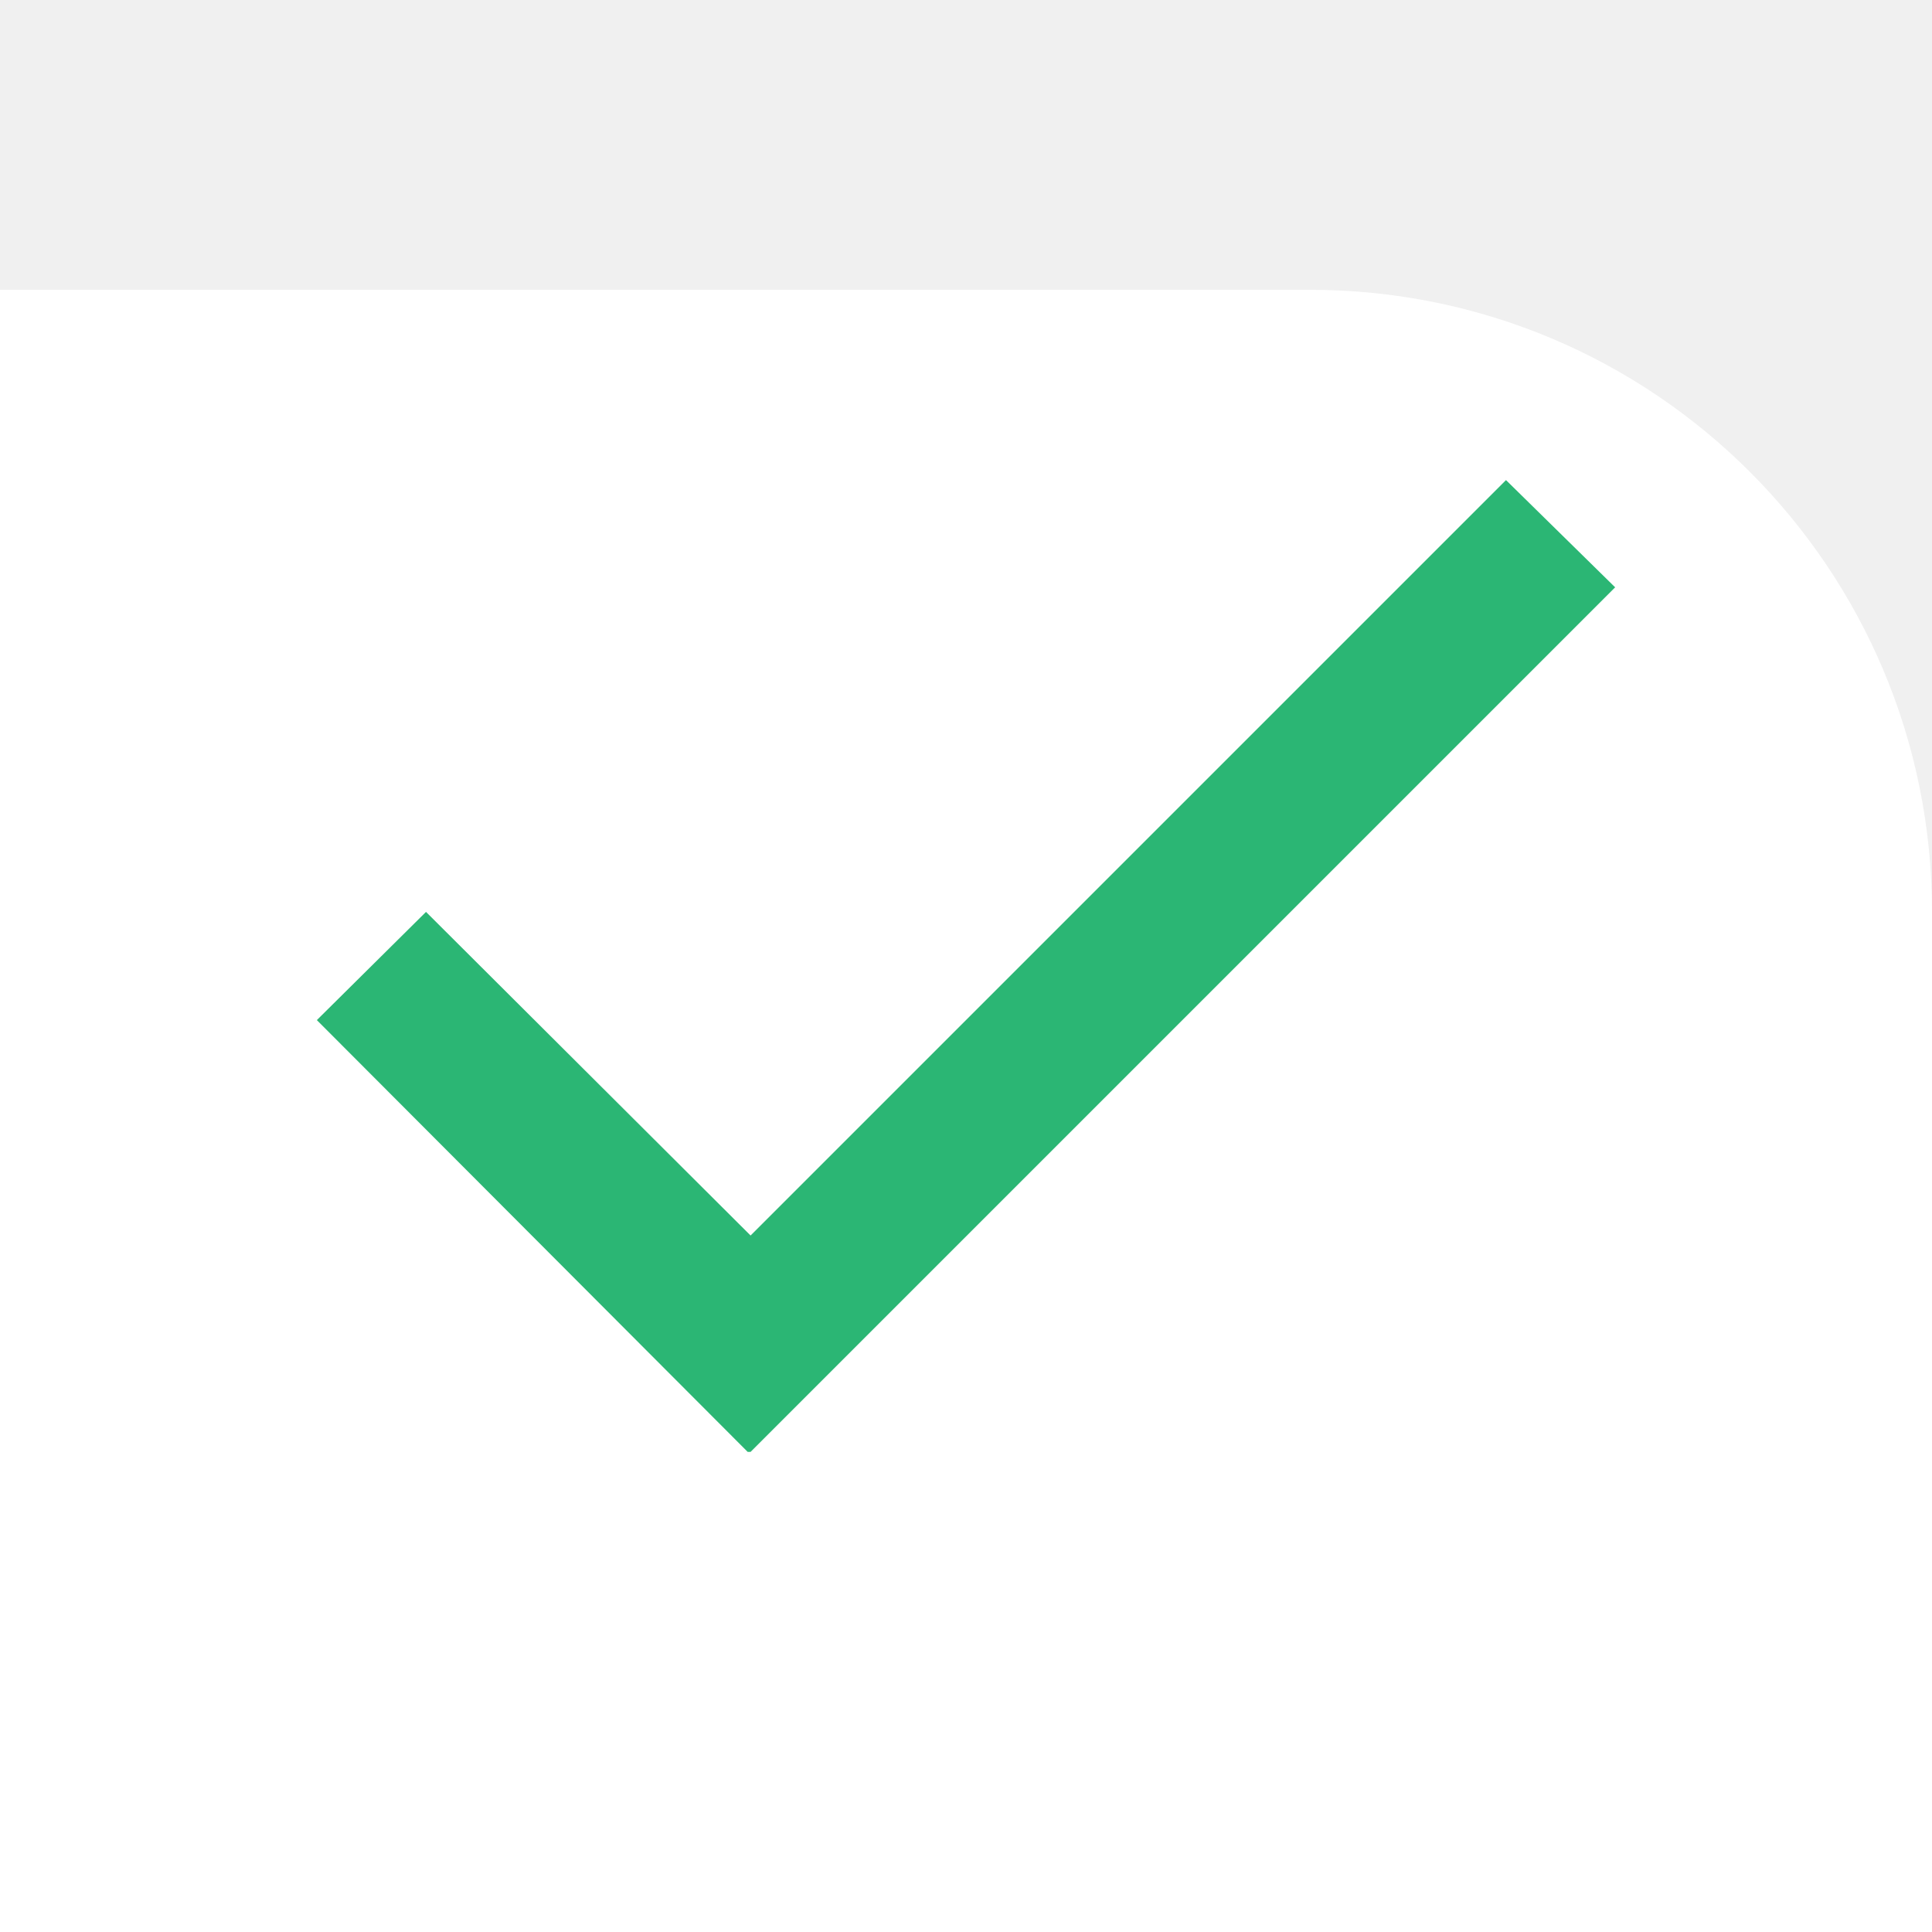
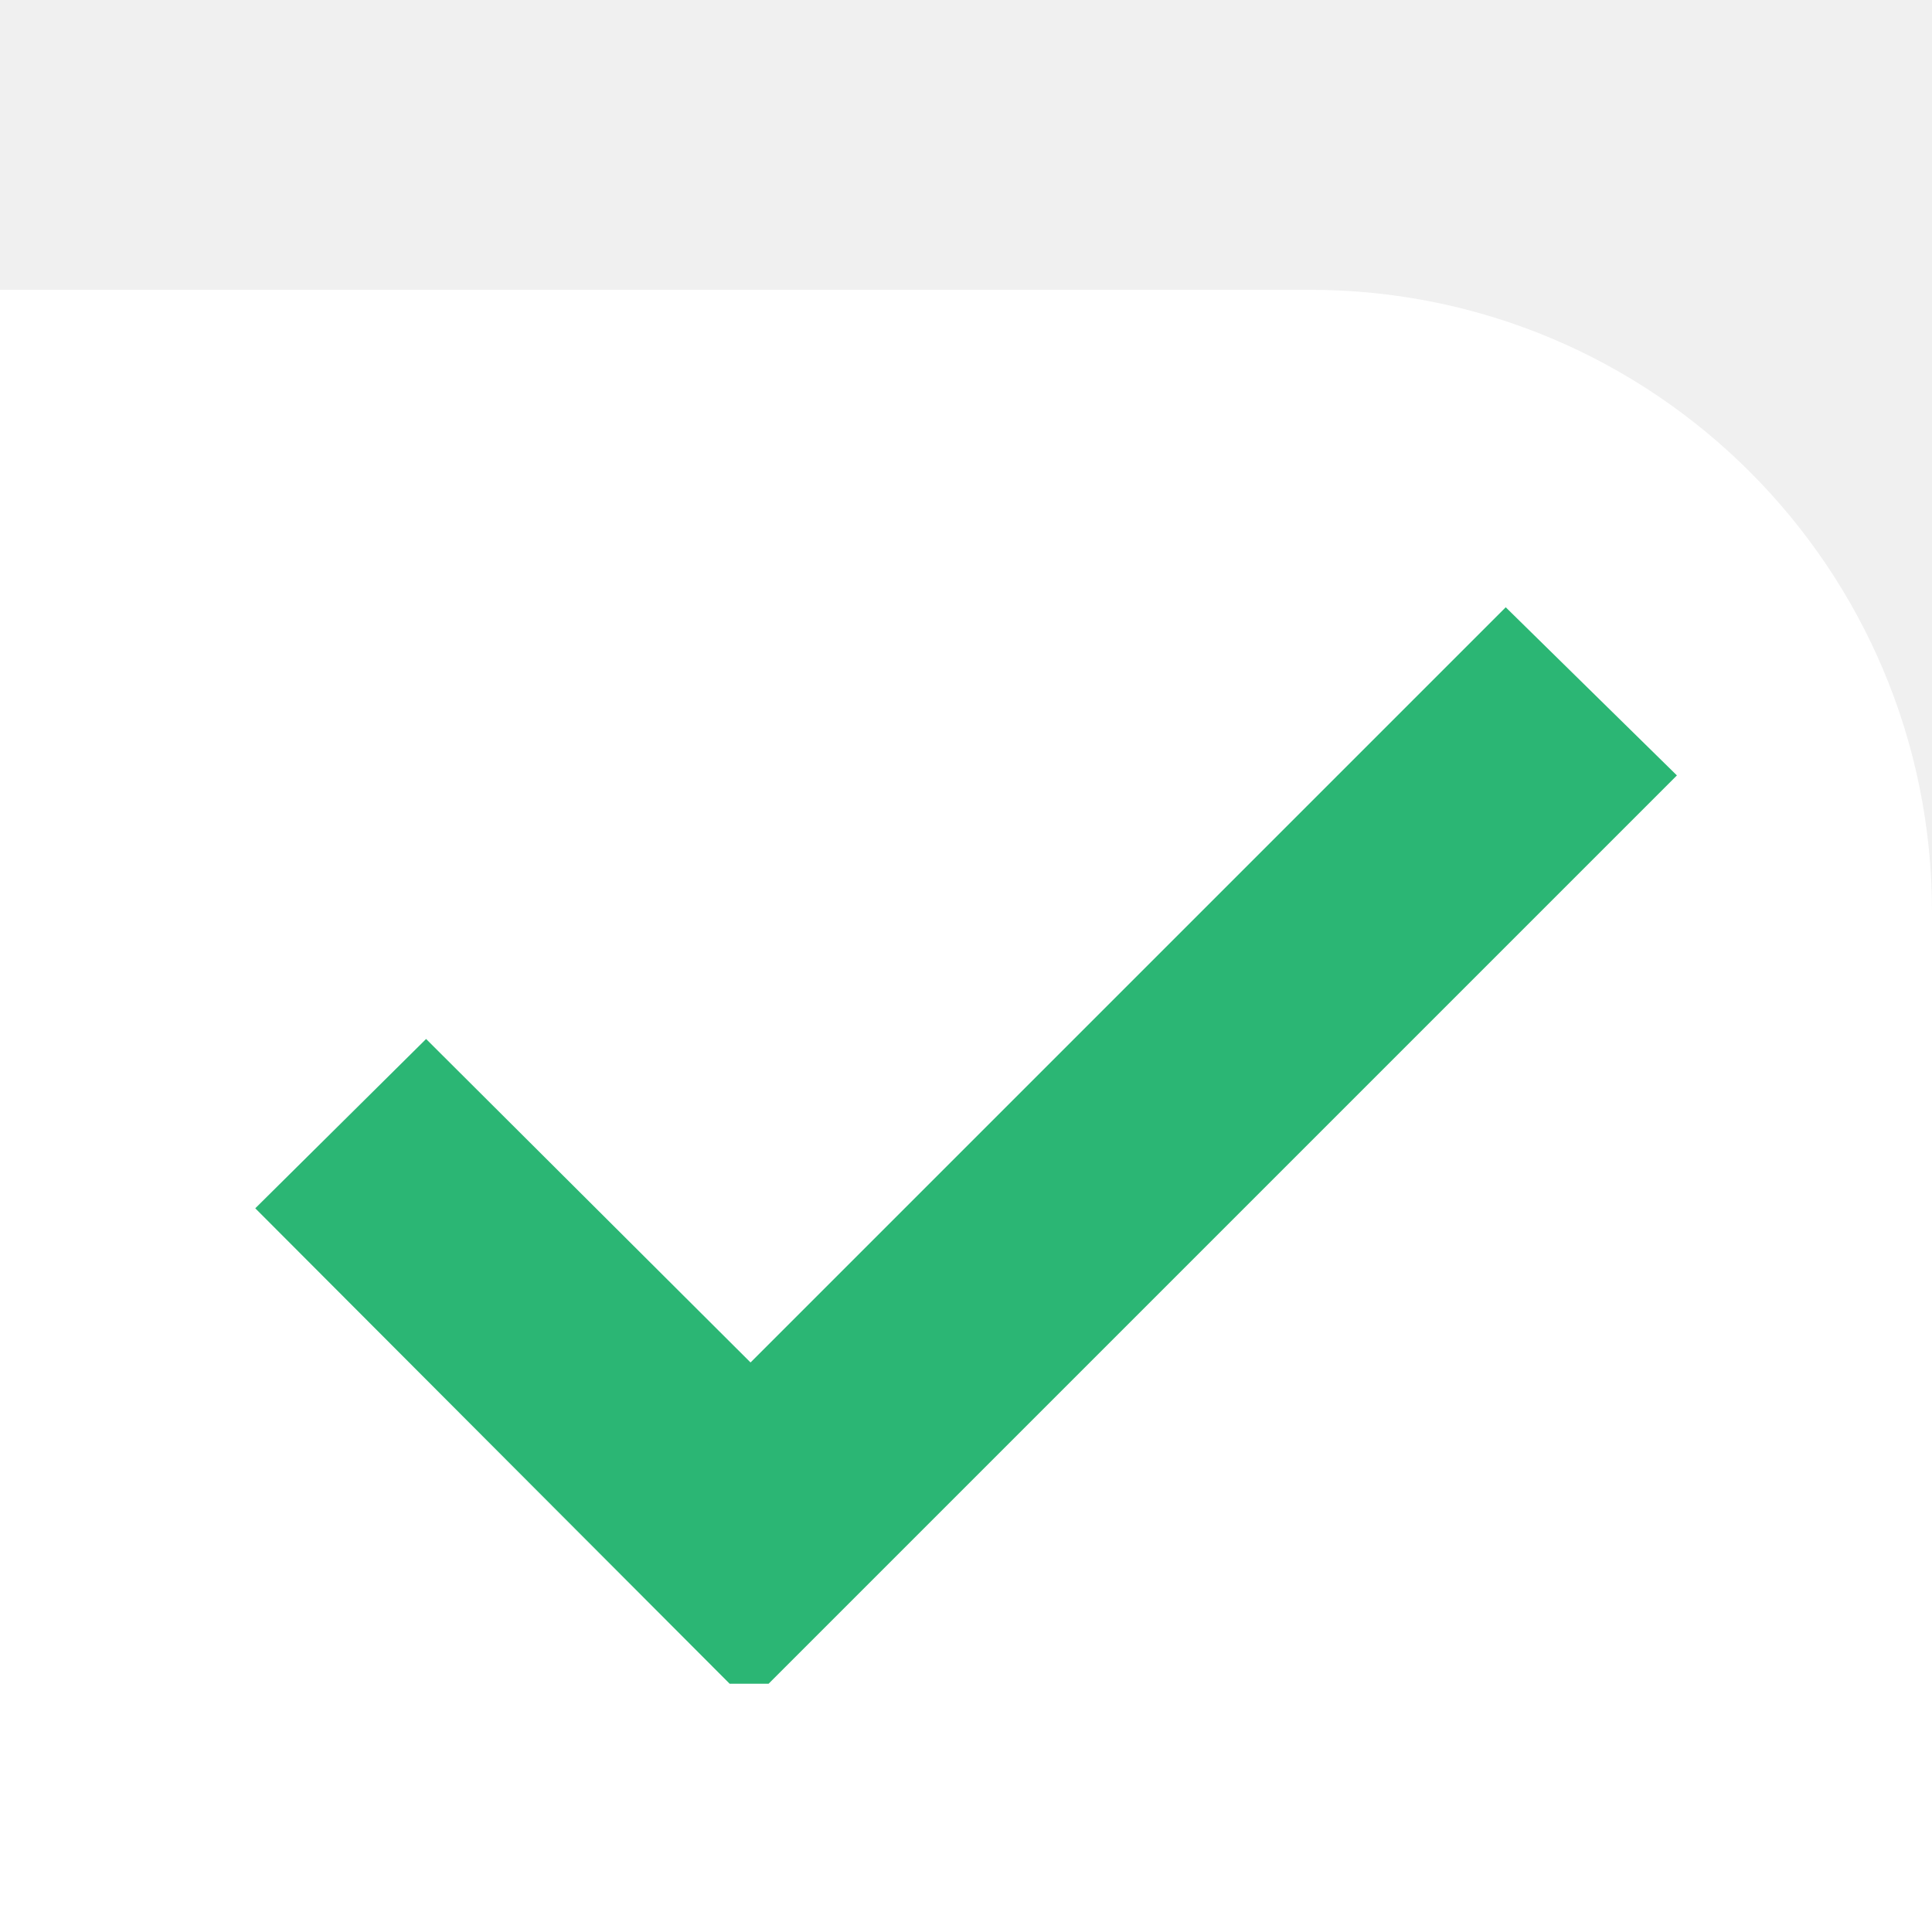
<svg xmlns="http://www.w3.org/2000/svg" version="1.1" id="Layer_1" x="0px" y="0px" viewBox="0 0 200 200" style="enable-background:new 0 0 200 200;" xml:space="preserve">
  <style type="text/css">
	.st0{fill:#FFFFFF;}
- 	.st1{fill:#2BB674;}
+ 	.st1{fill:#2BB674;stroke:#2BB674;stroke-width:9;stroke-miterlimit:10;}
</style>
  <path class="st0" d="M200,200H0V30h135.6c35.6,0,64.4,28.8,64.4,64.4V200z" />
-   <polygon class="st1" points="167.2,60.8 155.9,49.7 77.7,127.9 44.1,94.4 32.8,105.6 77.4,150.3 77.7,150.3 77.7,150.3 " />
+   <polygon class="st1" points="167.2,80.3 155.9,69.2 77.7,147.4 44.1,113.9 32.8,125.1 77.4,169.8 77.7,169.8 77.7,169.8 " />
</svg>
